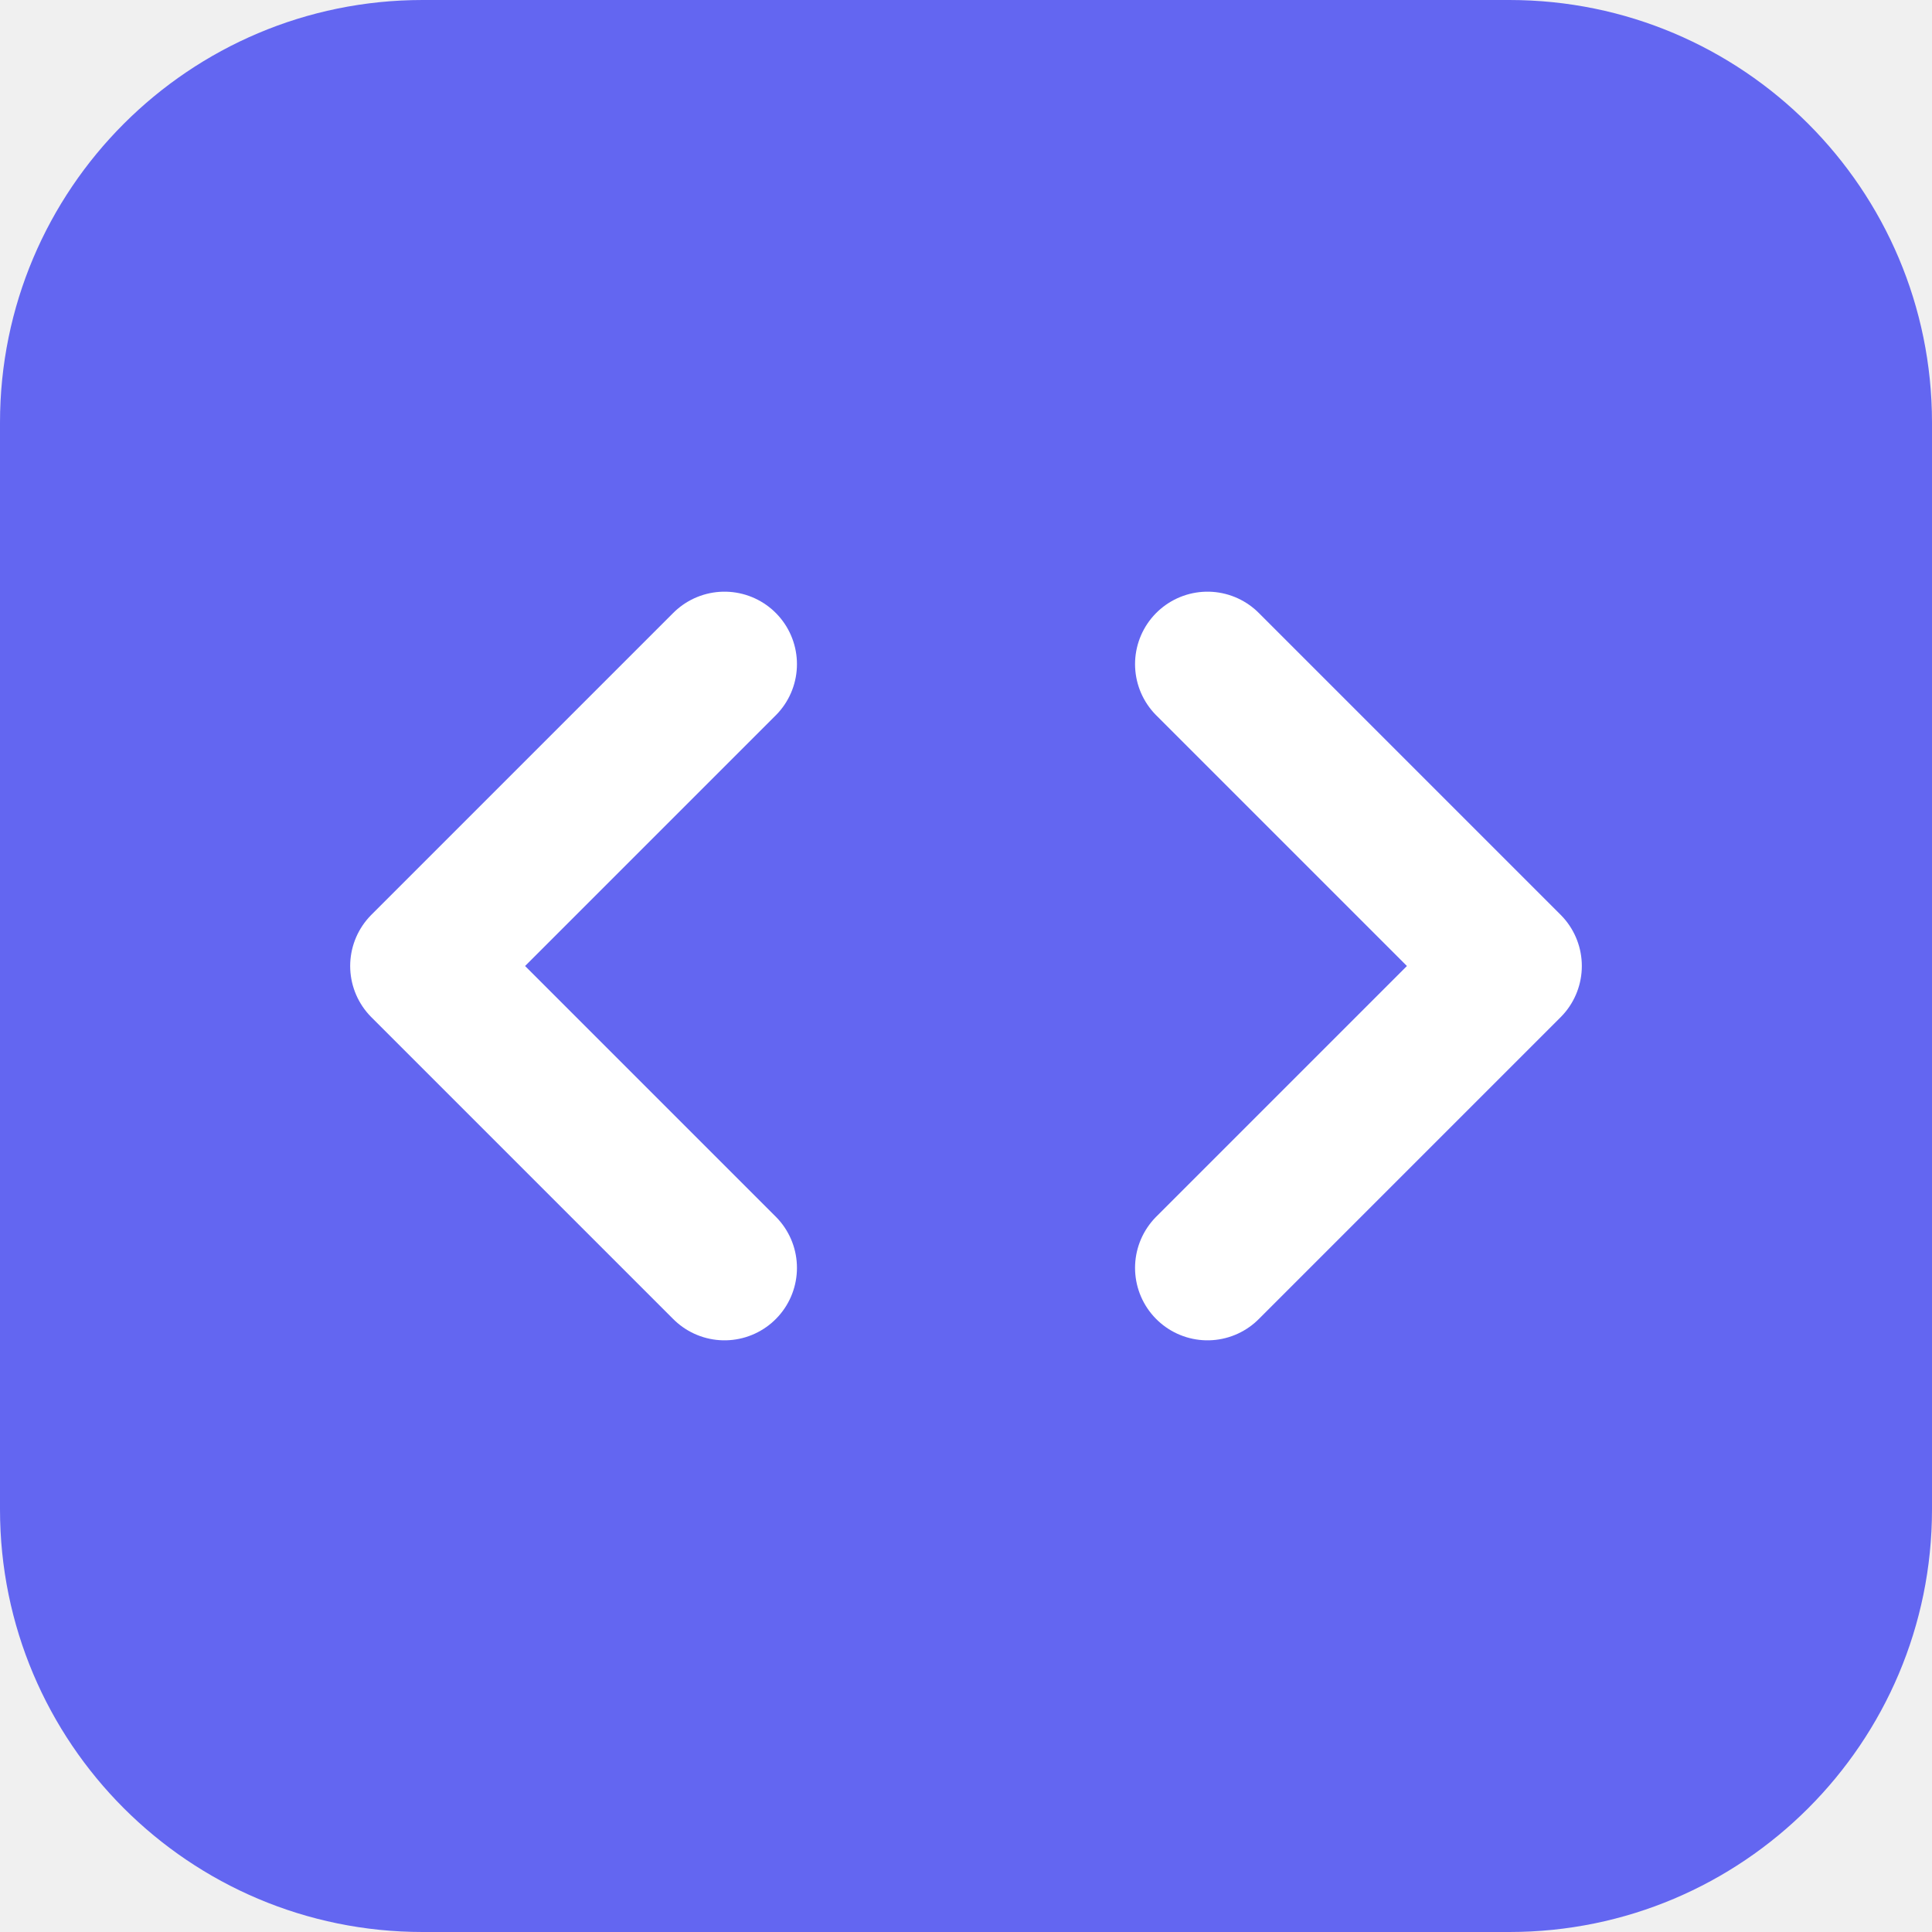
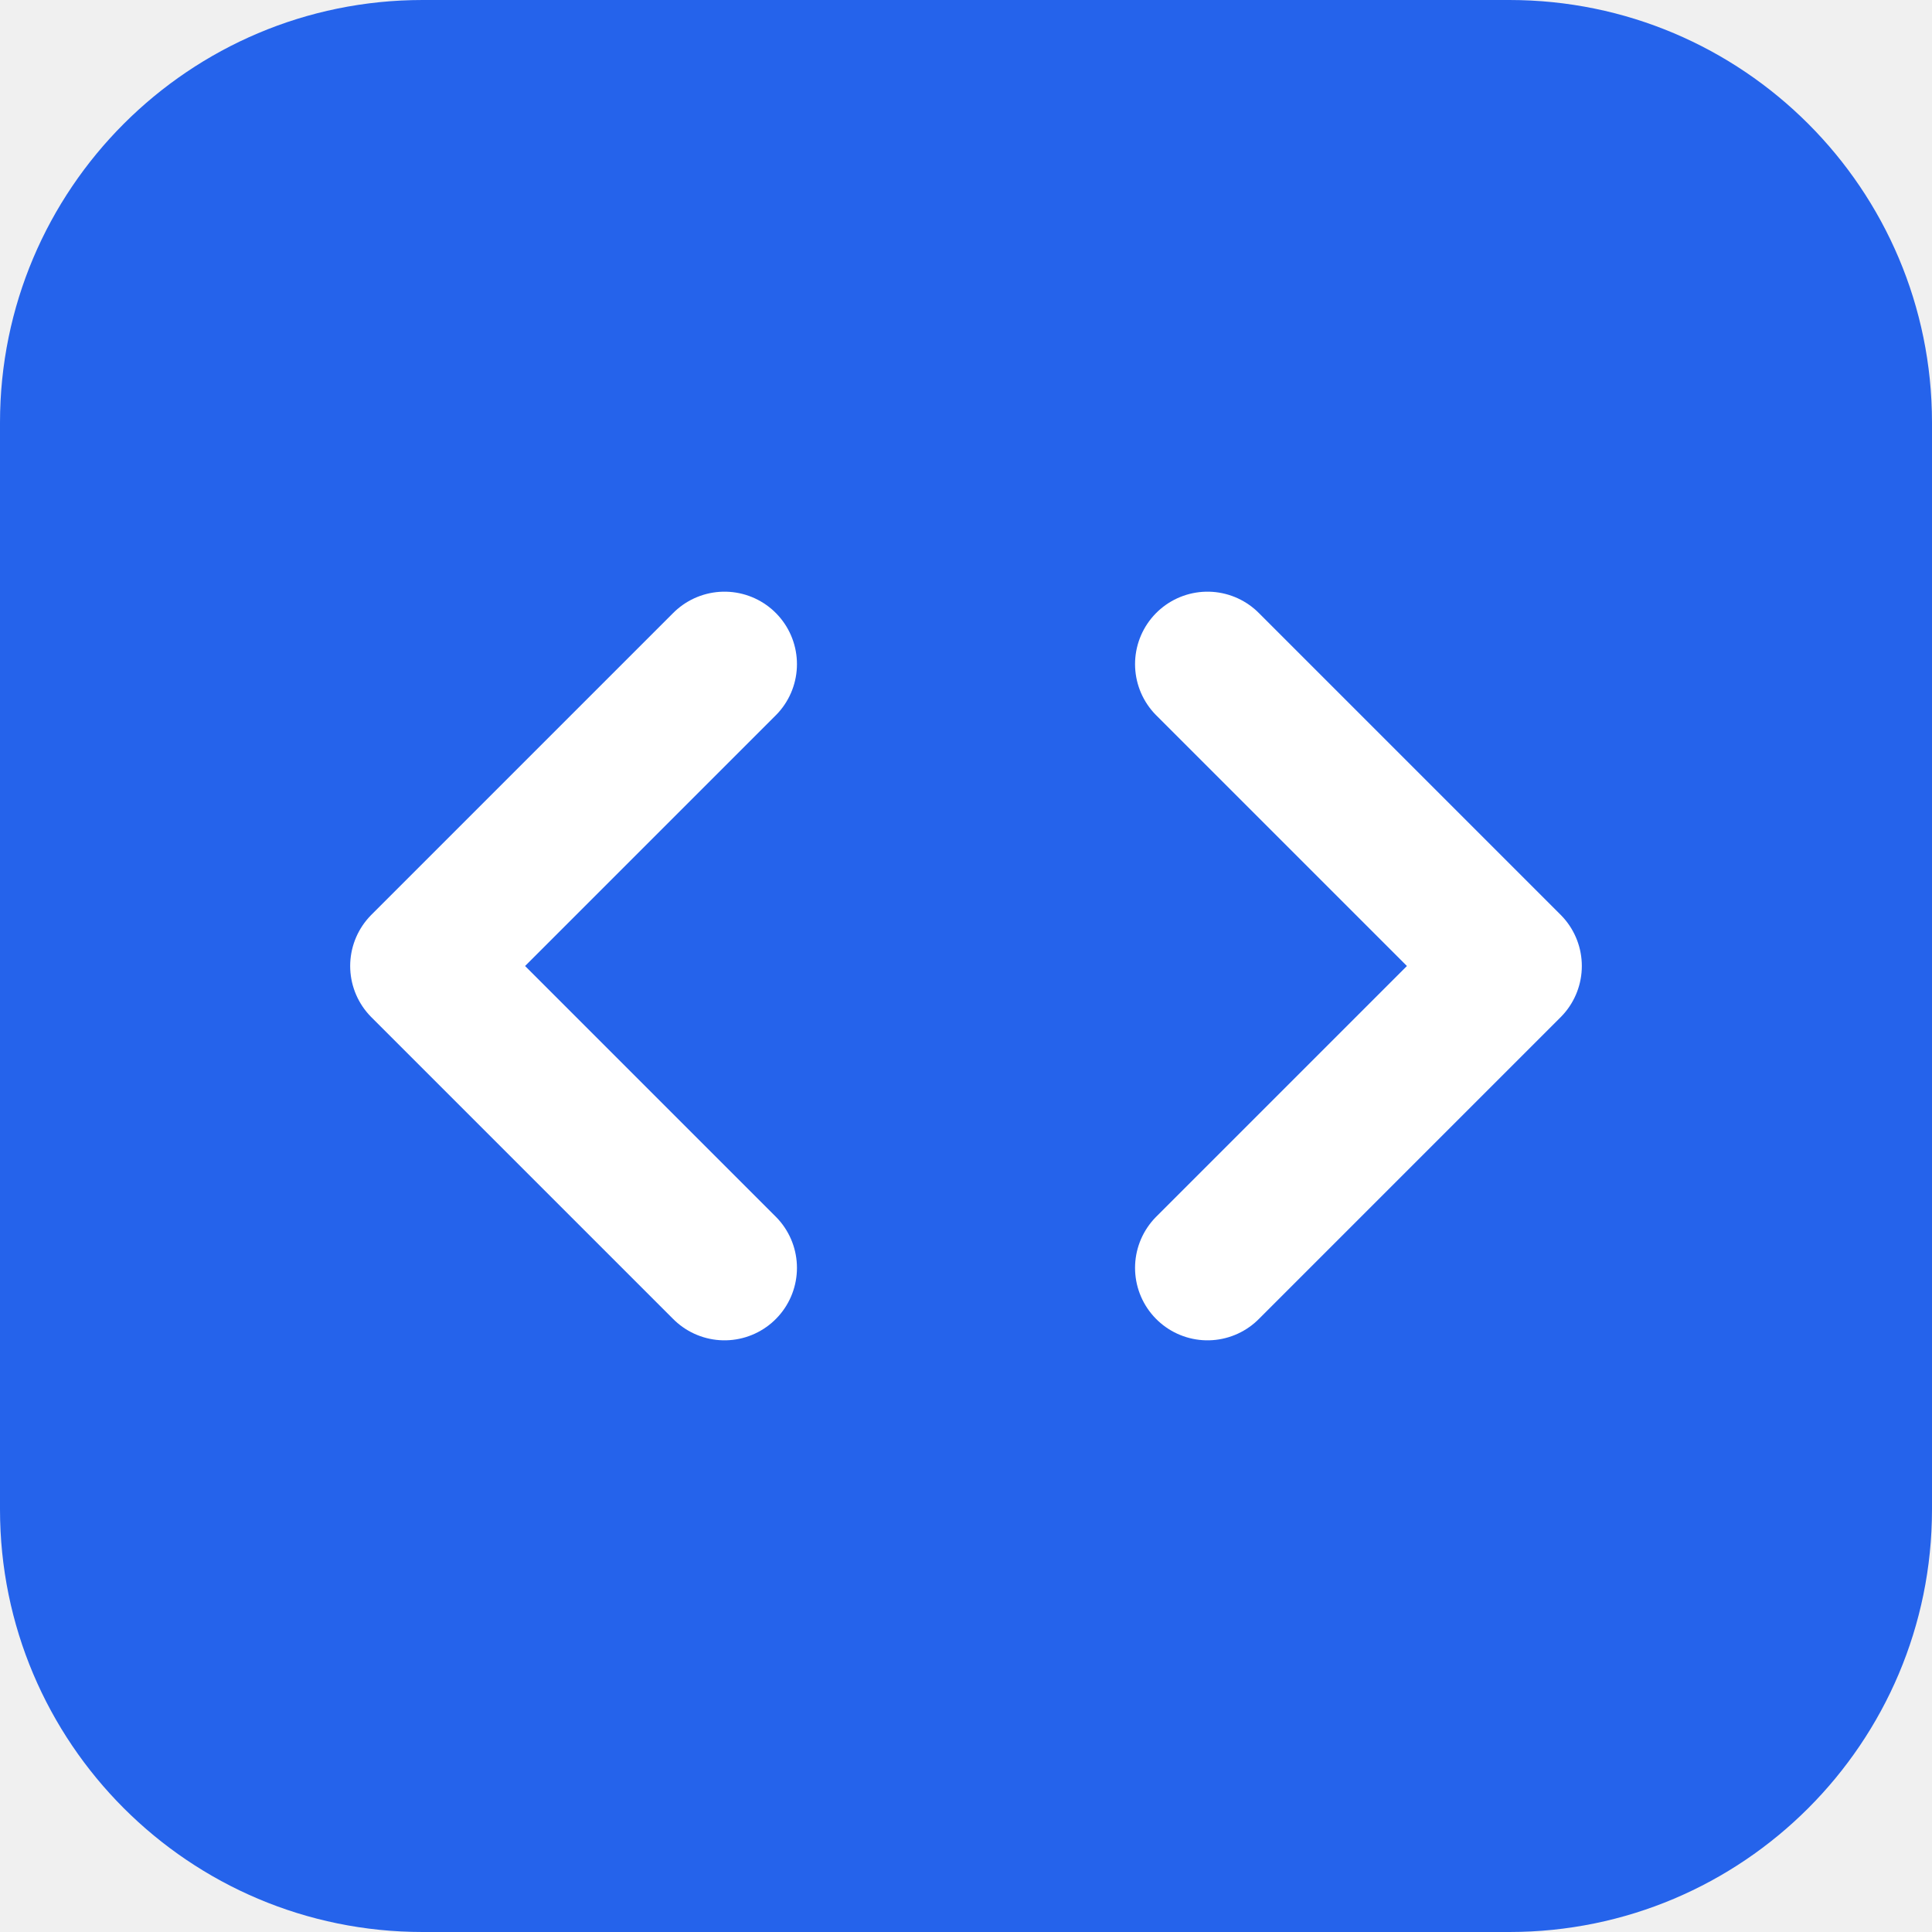
<svg xmlns="http://www.w3.org/2000/svg" viewBox="0 0 32 32">
-   <rect width="32" height="32" rx="7" fill="#6366f1" />
+   <rect width="32" height="32" rx="7" fill="#2563eb" />
  <g fill="none" stroke="#ffffff" stroke-width="2.4" stroke-linecap="round" stroke-linejoin="round">
    <path d="M20 11l5 5-5 5" />
    <path d="M12 11l-5 5 5 5" />
  </g>
</svg>
